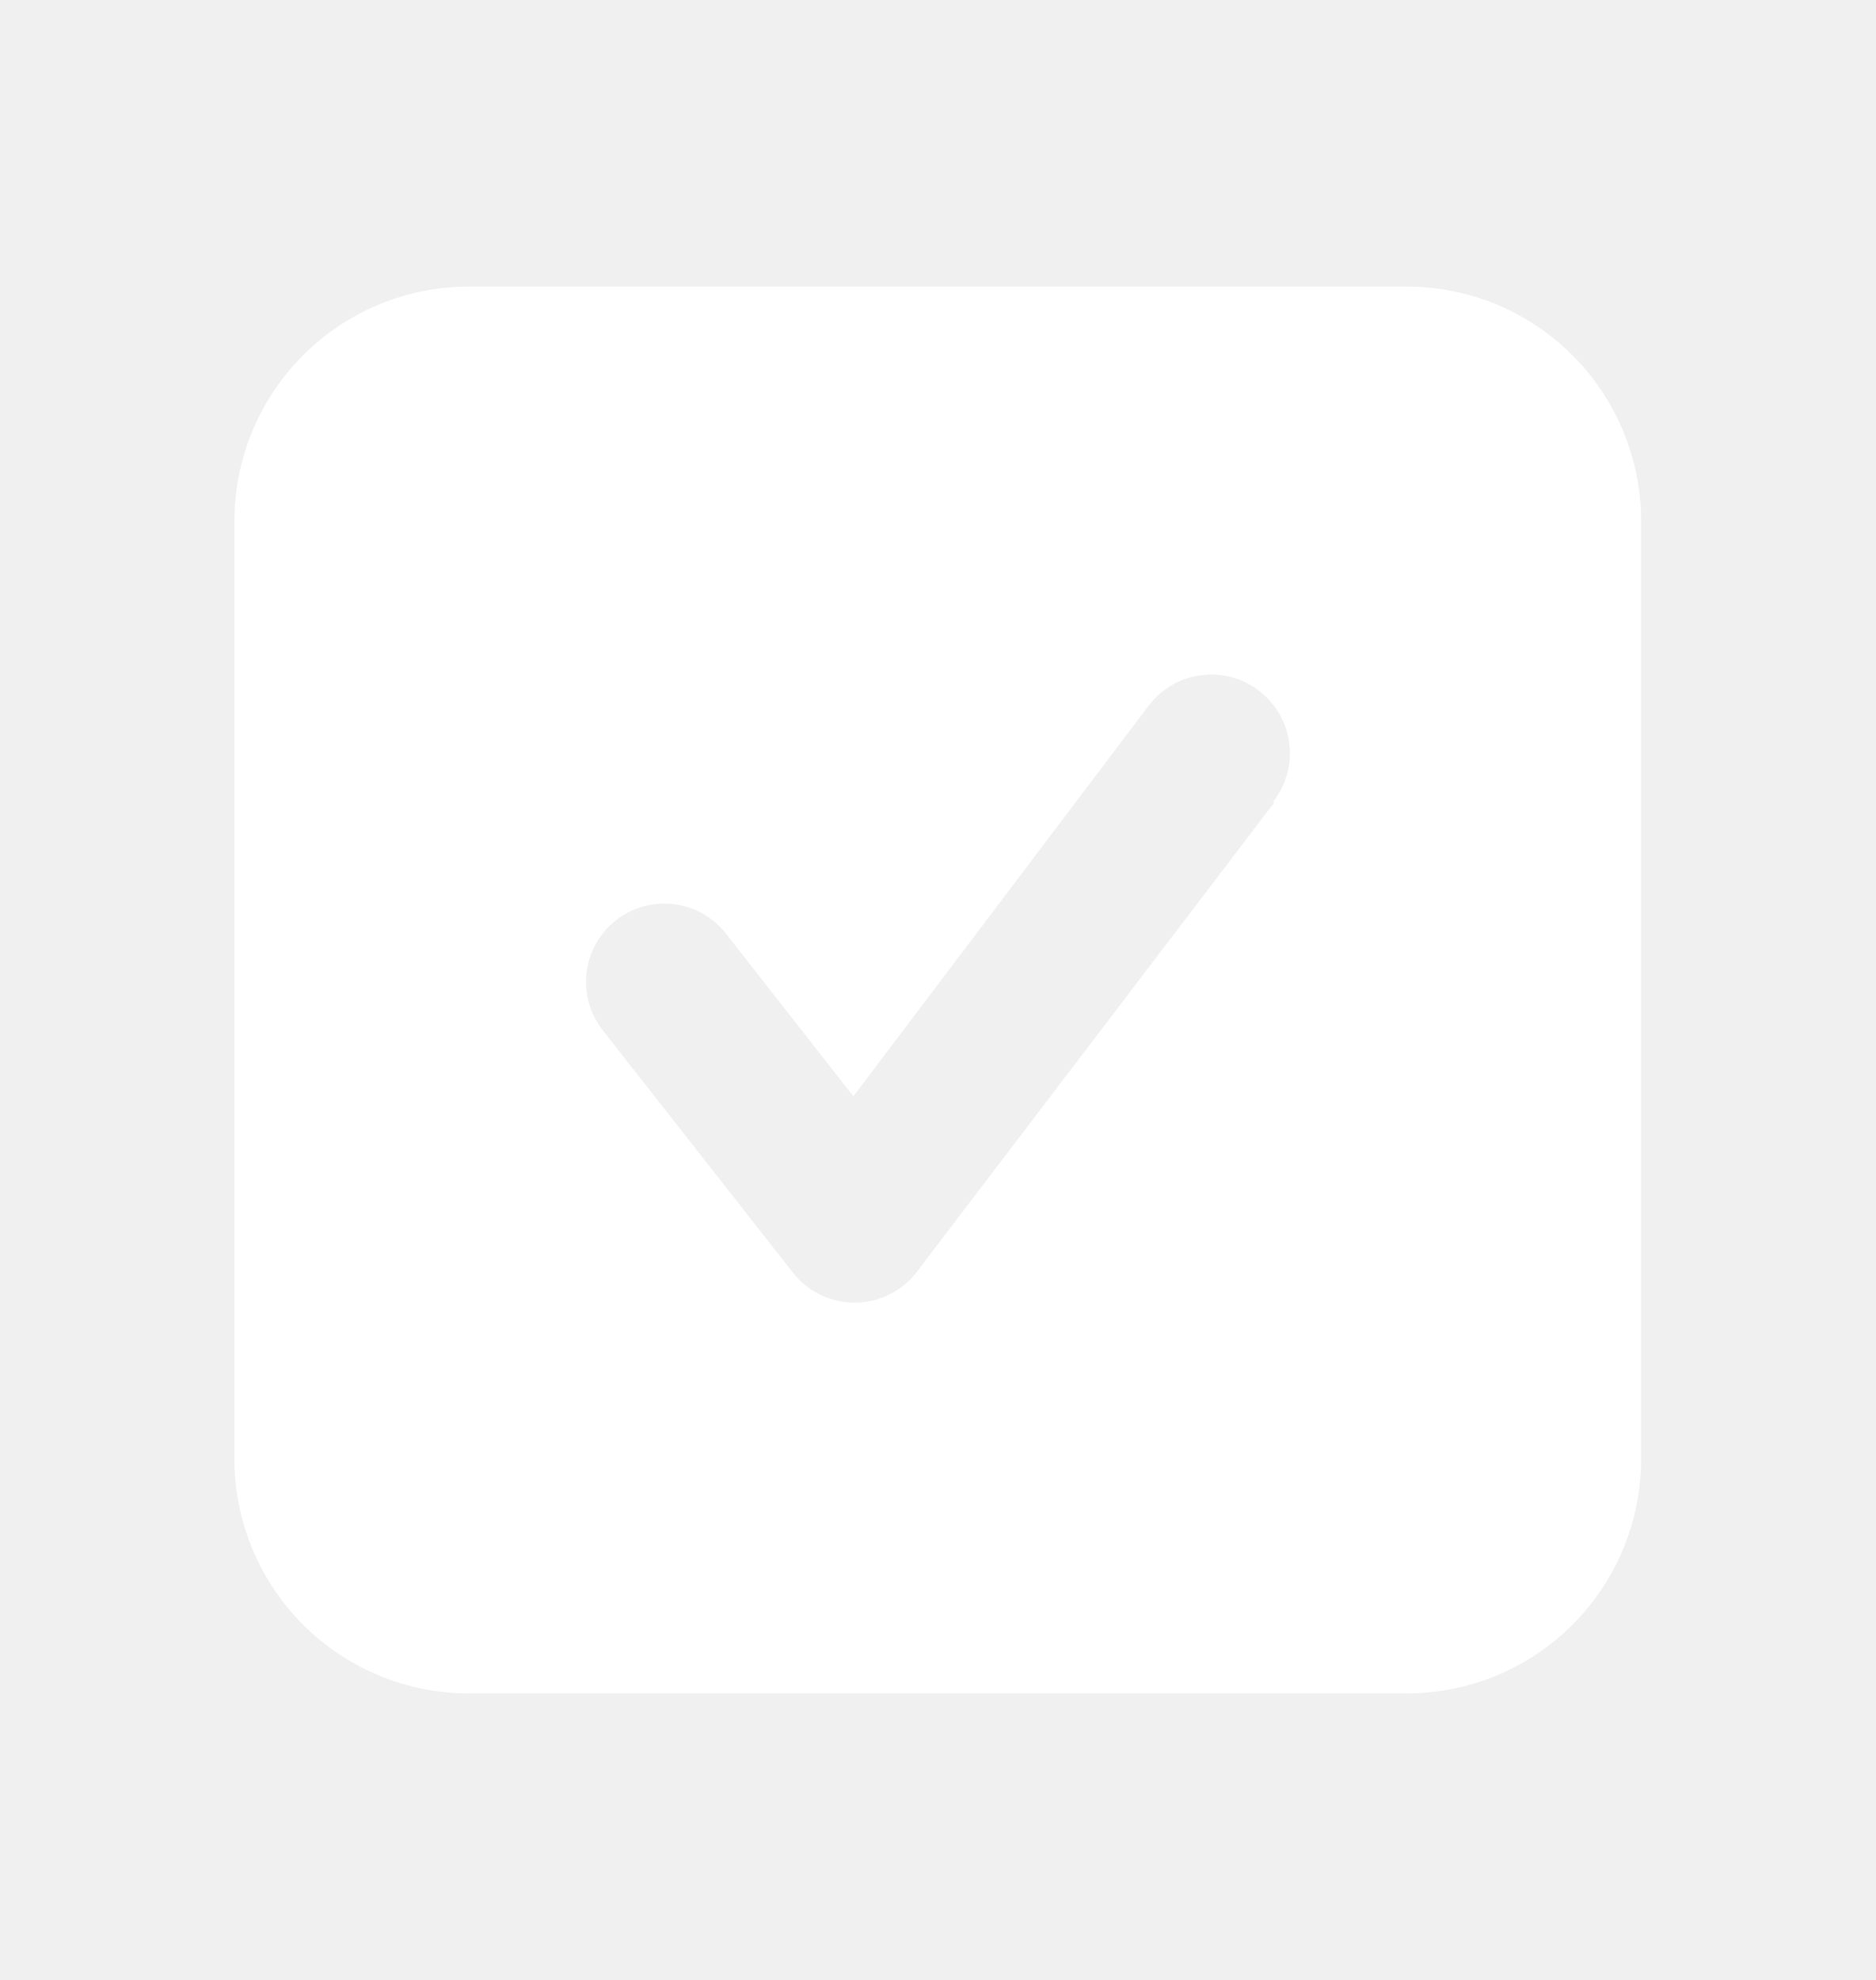
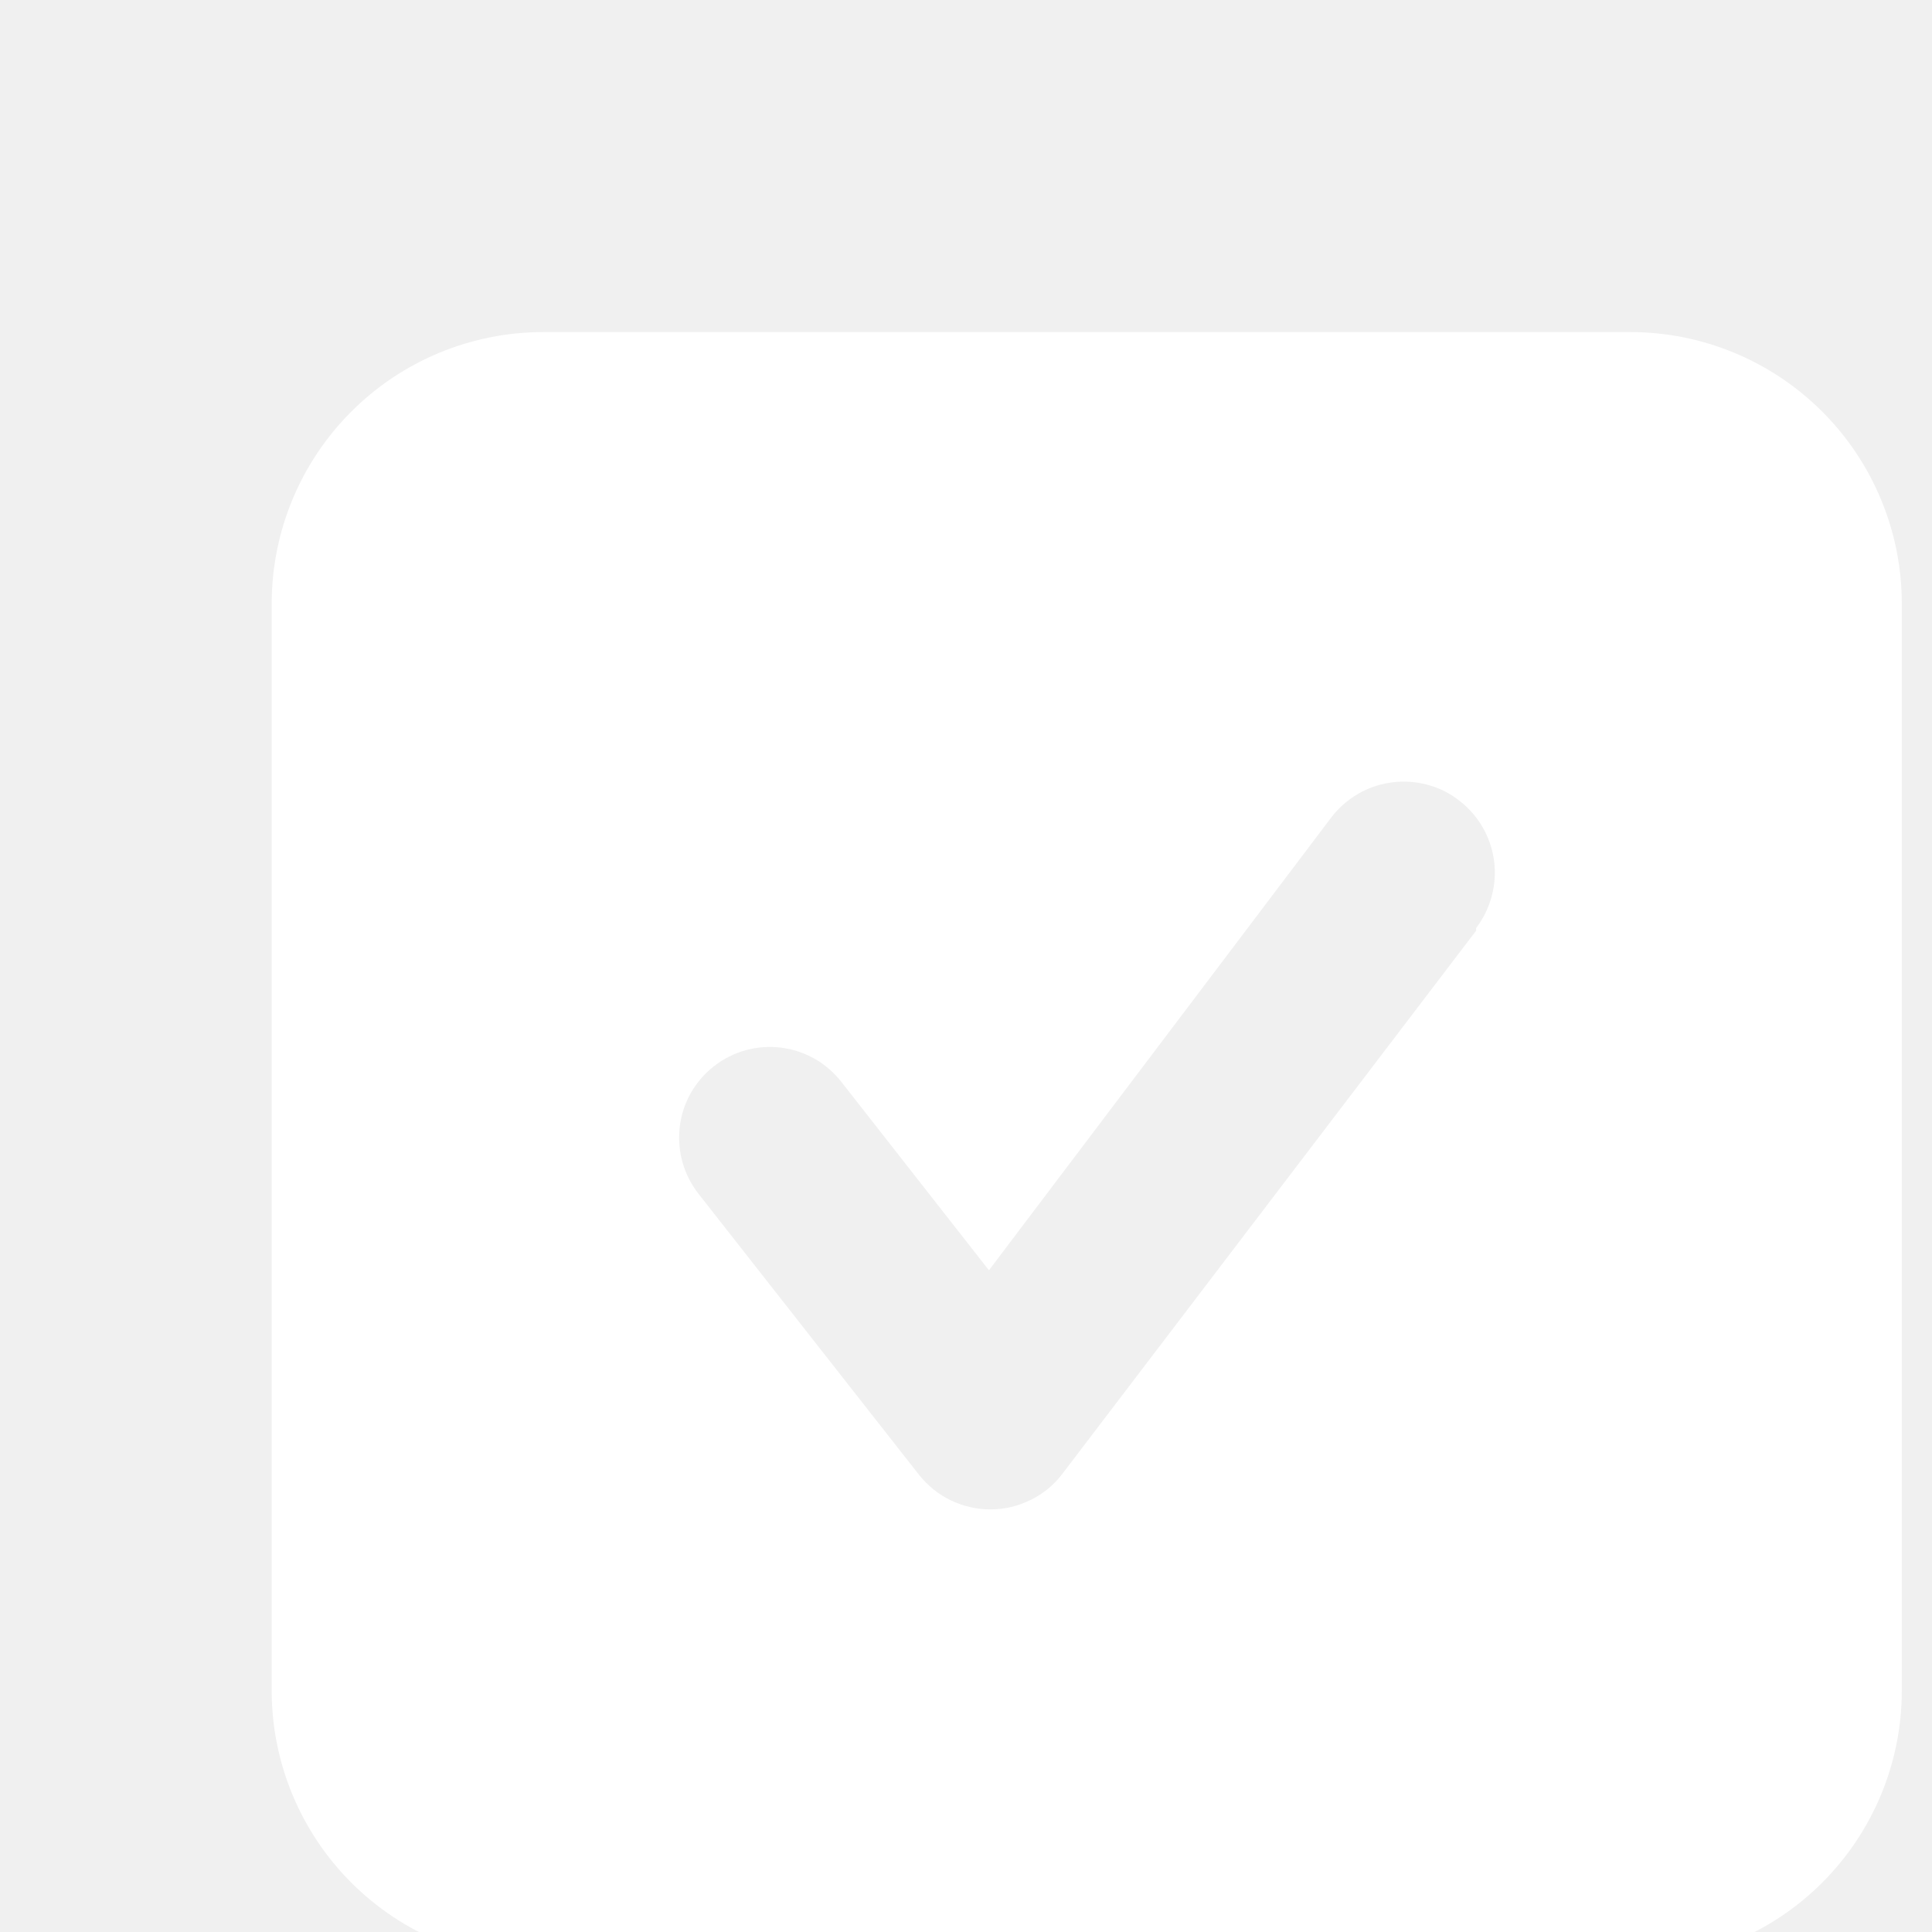
- <svg xmlns="http://www.w3.org/2000/svg" width="18" height="19" viewBox="0 0 18 19" fill="none">
+ <svg xmlns="http://www.w3.org/2000/svg" width="16" height="16" viewBox="0 0 16 16" fill="none">
  <g clip-path="url(#clip0_49_6123)">
    <path d="M13.5 2.75H4.5C3.903 2.75 3.331 2.987 2.909 3.409C2.487 3.831 2.25 4.403 2.25 5V14C2.25 14.597 2.487 15.169 2.909 15.591C3.331 16.013 3.903 16.25 4.5 16.25H13.5C14.097 16.25 14.669 16.013 15.091 15.591C15.513 15.169 15.75 14.597 15.75 14V5C15.75 4.403 15.513 3.831 15.091 3.409C14.669 2.987 14.097 2.75 13.5 2.75ZM12.225 7.707L8.797 12.207C8.728 12.298 8.638 12.372 8.535 12.422C8.432 12.473 8.32 12.5 8.205 12.5C8.091 12.501 7.979 12.475 7.876 12.426C7.773 12.377 7.683 12.304 7.612 12.215L5.782 9.883C5.722 9.805 5.677 9.716 5.651 9.621C5.625 9.526 5.618 9.426 5.63 9.328C5.642 9.231 5.673 9.136 5.722 9.05C5.771 8.965 5.836 8.889 5.914 8.829C6.071 8.706 6.27 8.652 6.468 8.676C6.566 8.688 6.66 8.72 6.746 8.768C6.832 8.817 6.907 8.882 6.968 8.96L8.19 10.52L11.025 6.77C11.085 6.691 11.16 6.625 11.246 6.575C11.331 6.525 11.426 6.493 11.524 6.48C11.622 6.466 11.722 6.473 11.818 6.498C11.914 6.523 12.004 6.567 12.082 6.628C12.161 6.688 12.227 6.763 12.277 6.848C12.327 6.934 12.36 7.029 12.373 7.127C12.386 7.225 12.38 7.325 12.354 7.421C12.329 7.516 12.285 7.606 12.225 7.685V7.707Z" fill="#FFFFFF        " />
  </g>
  <defs>
    <clipPath id="clip0_49_6123">
      <rect width="18" height="18" fill="white" transform="translate(0 0.5)" />
    </clipPath>
  </defs>
</svg>
